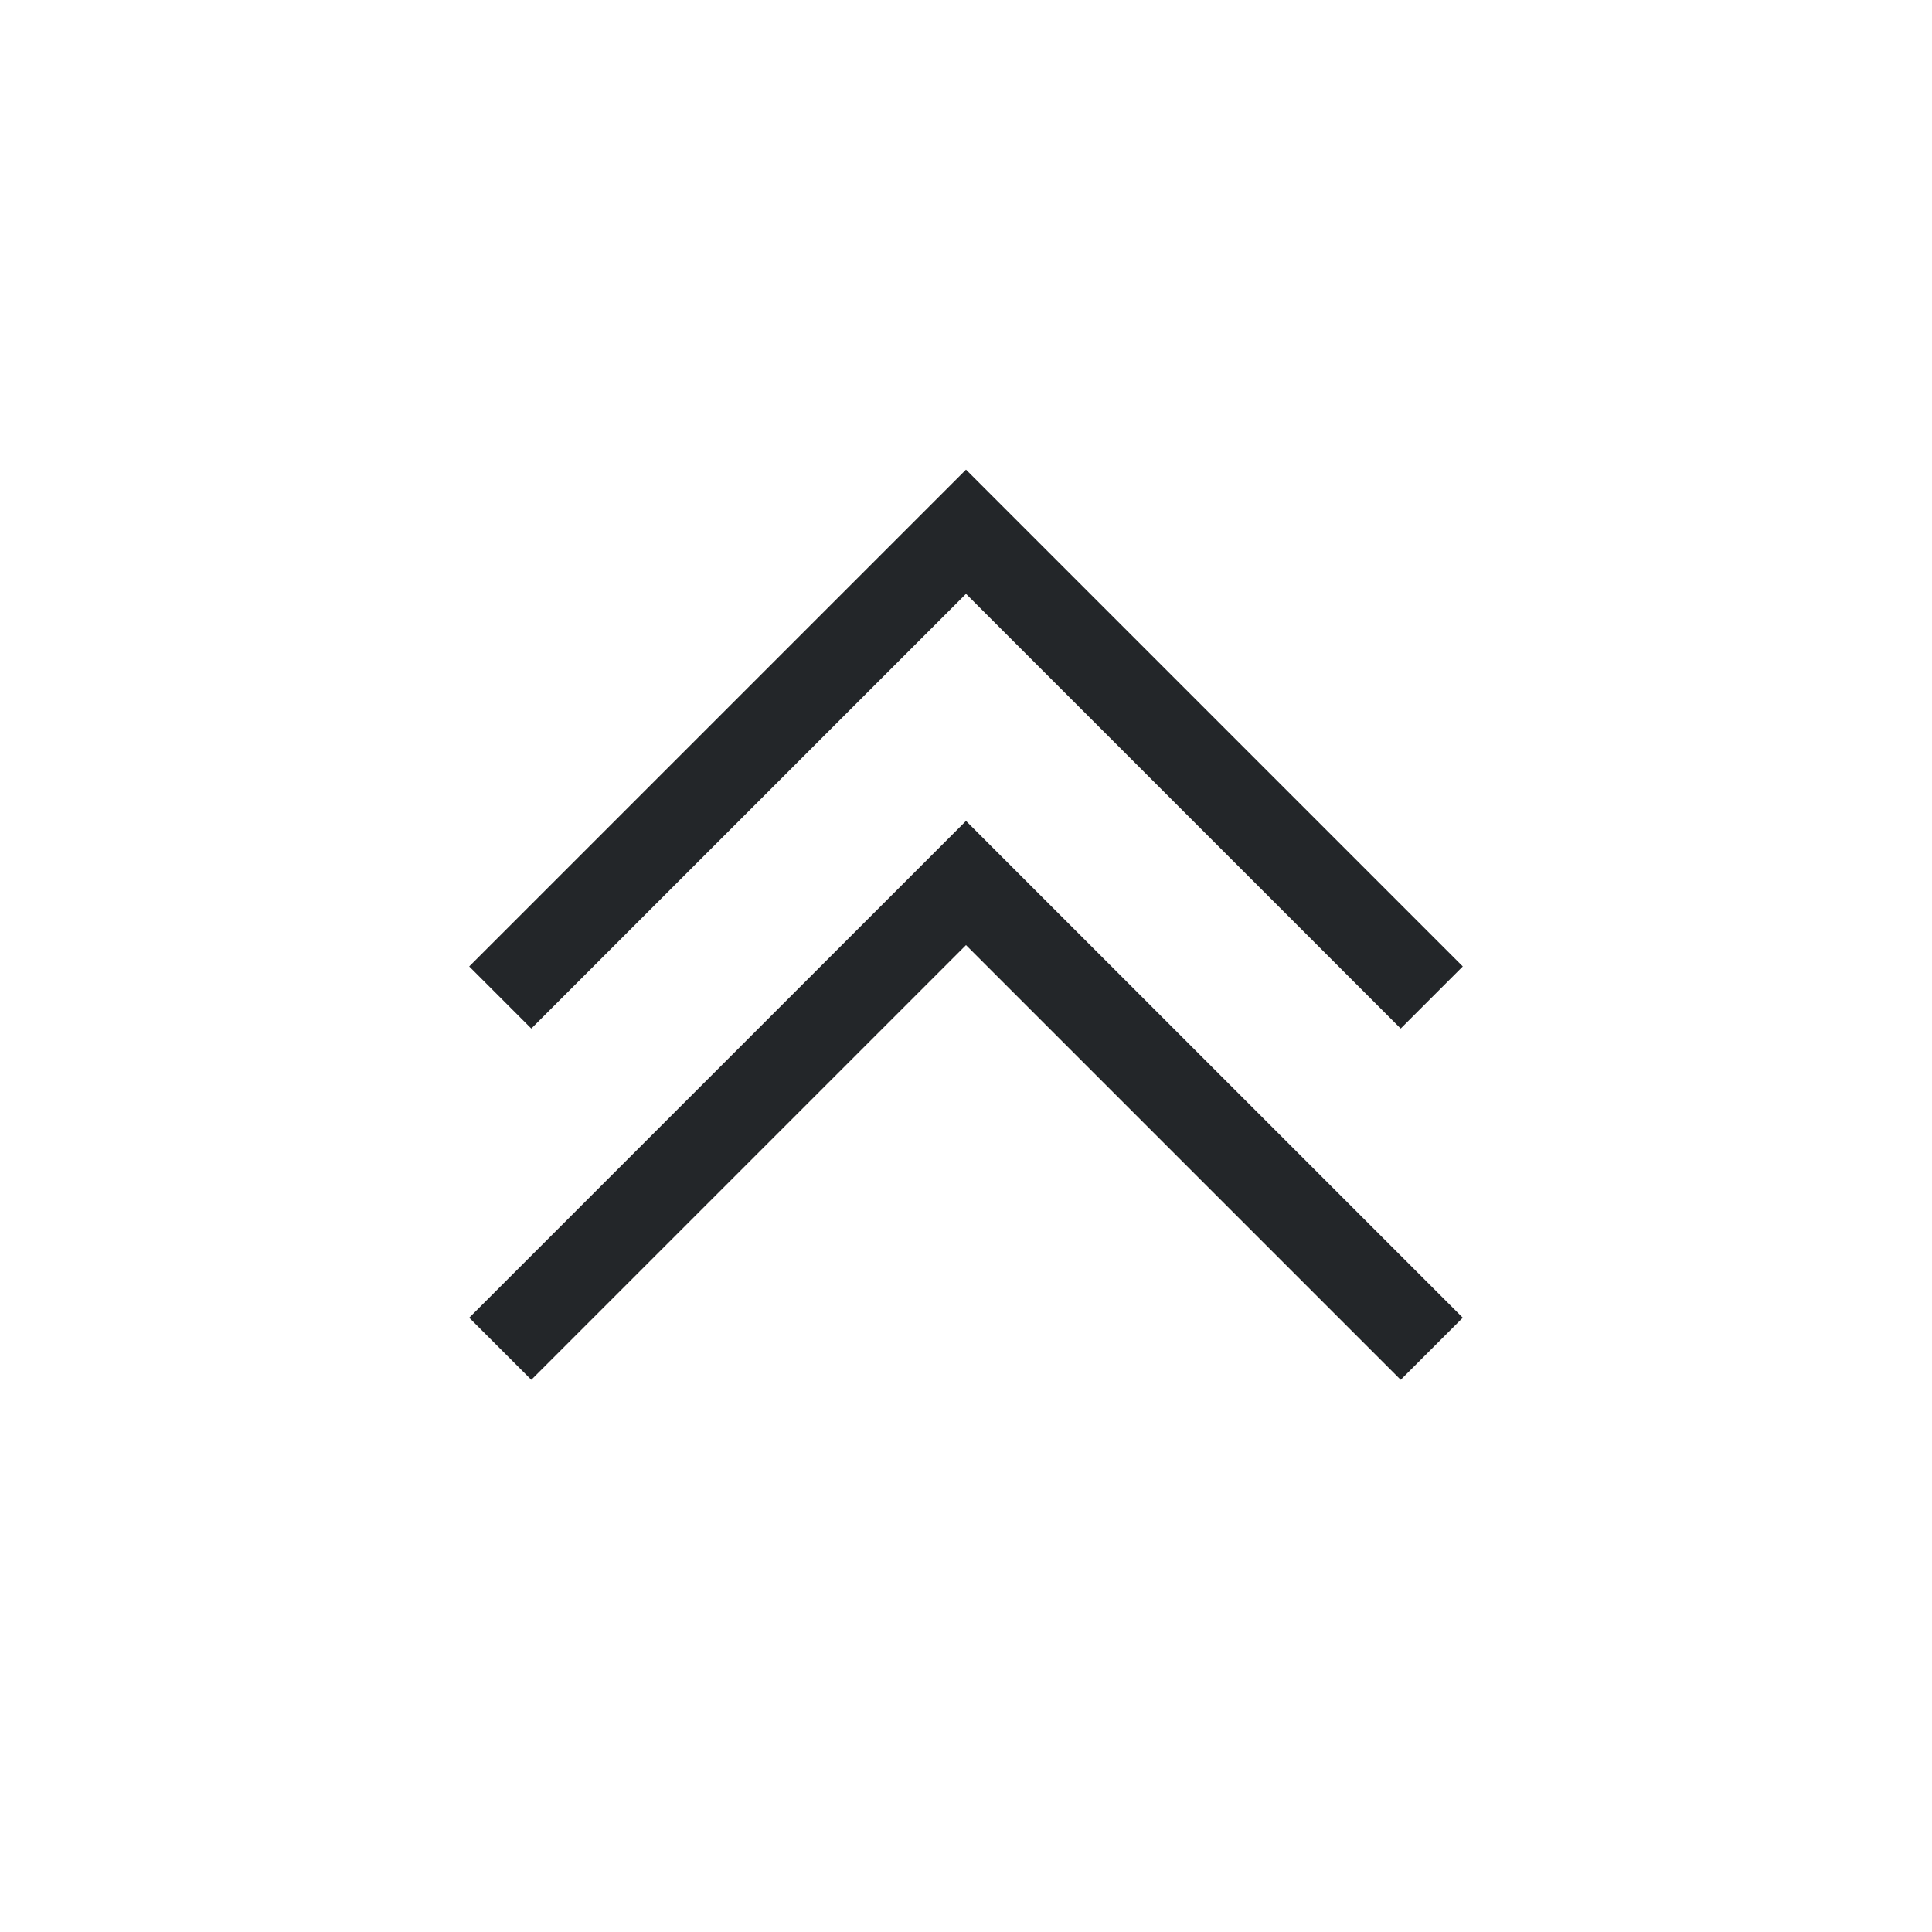
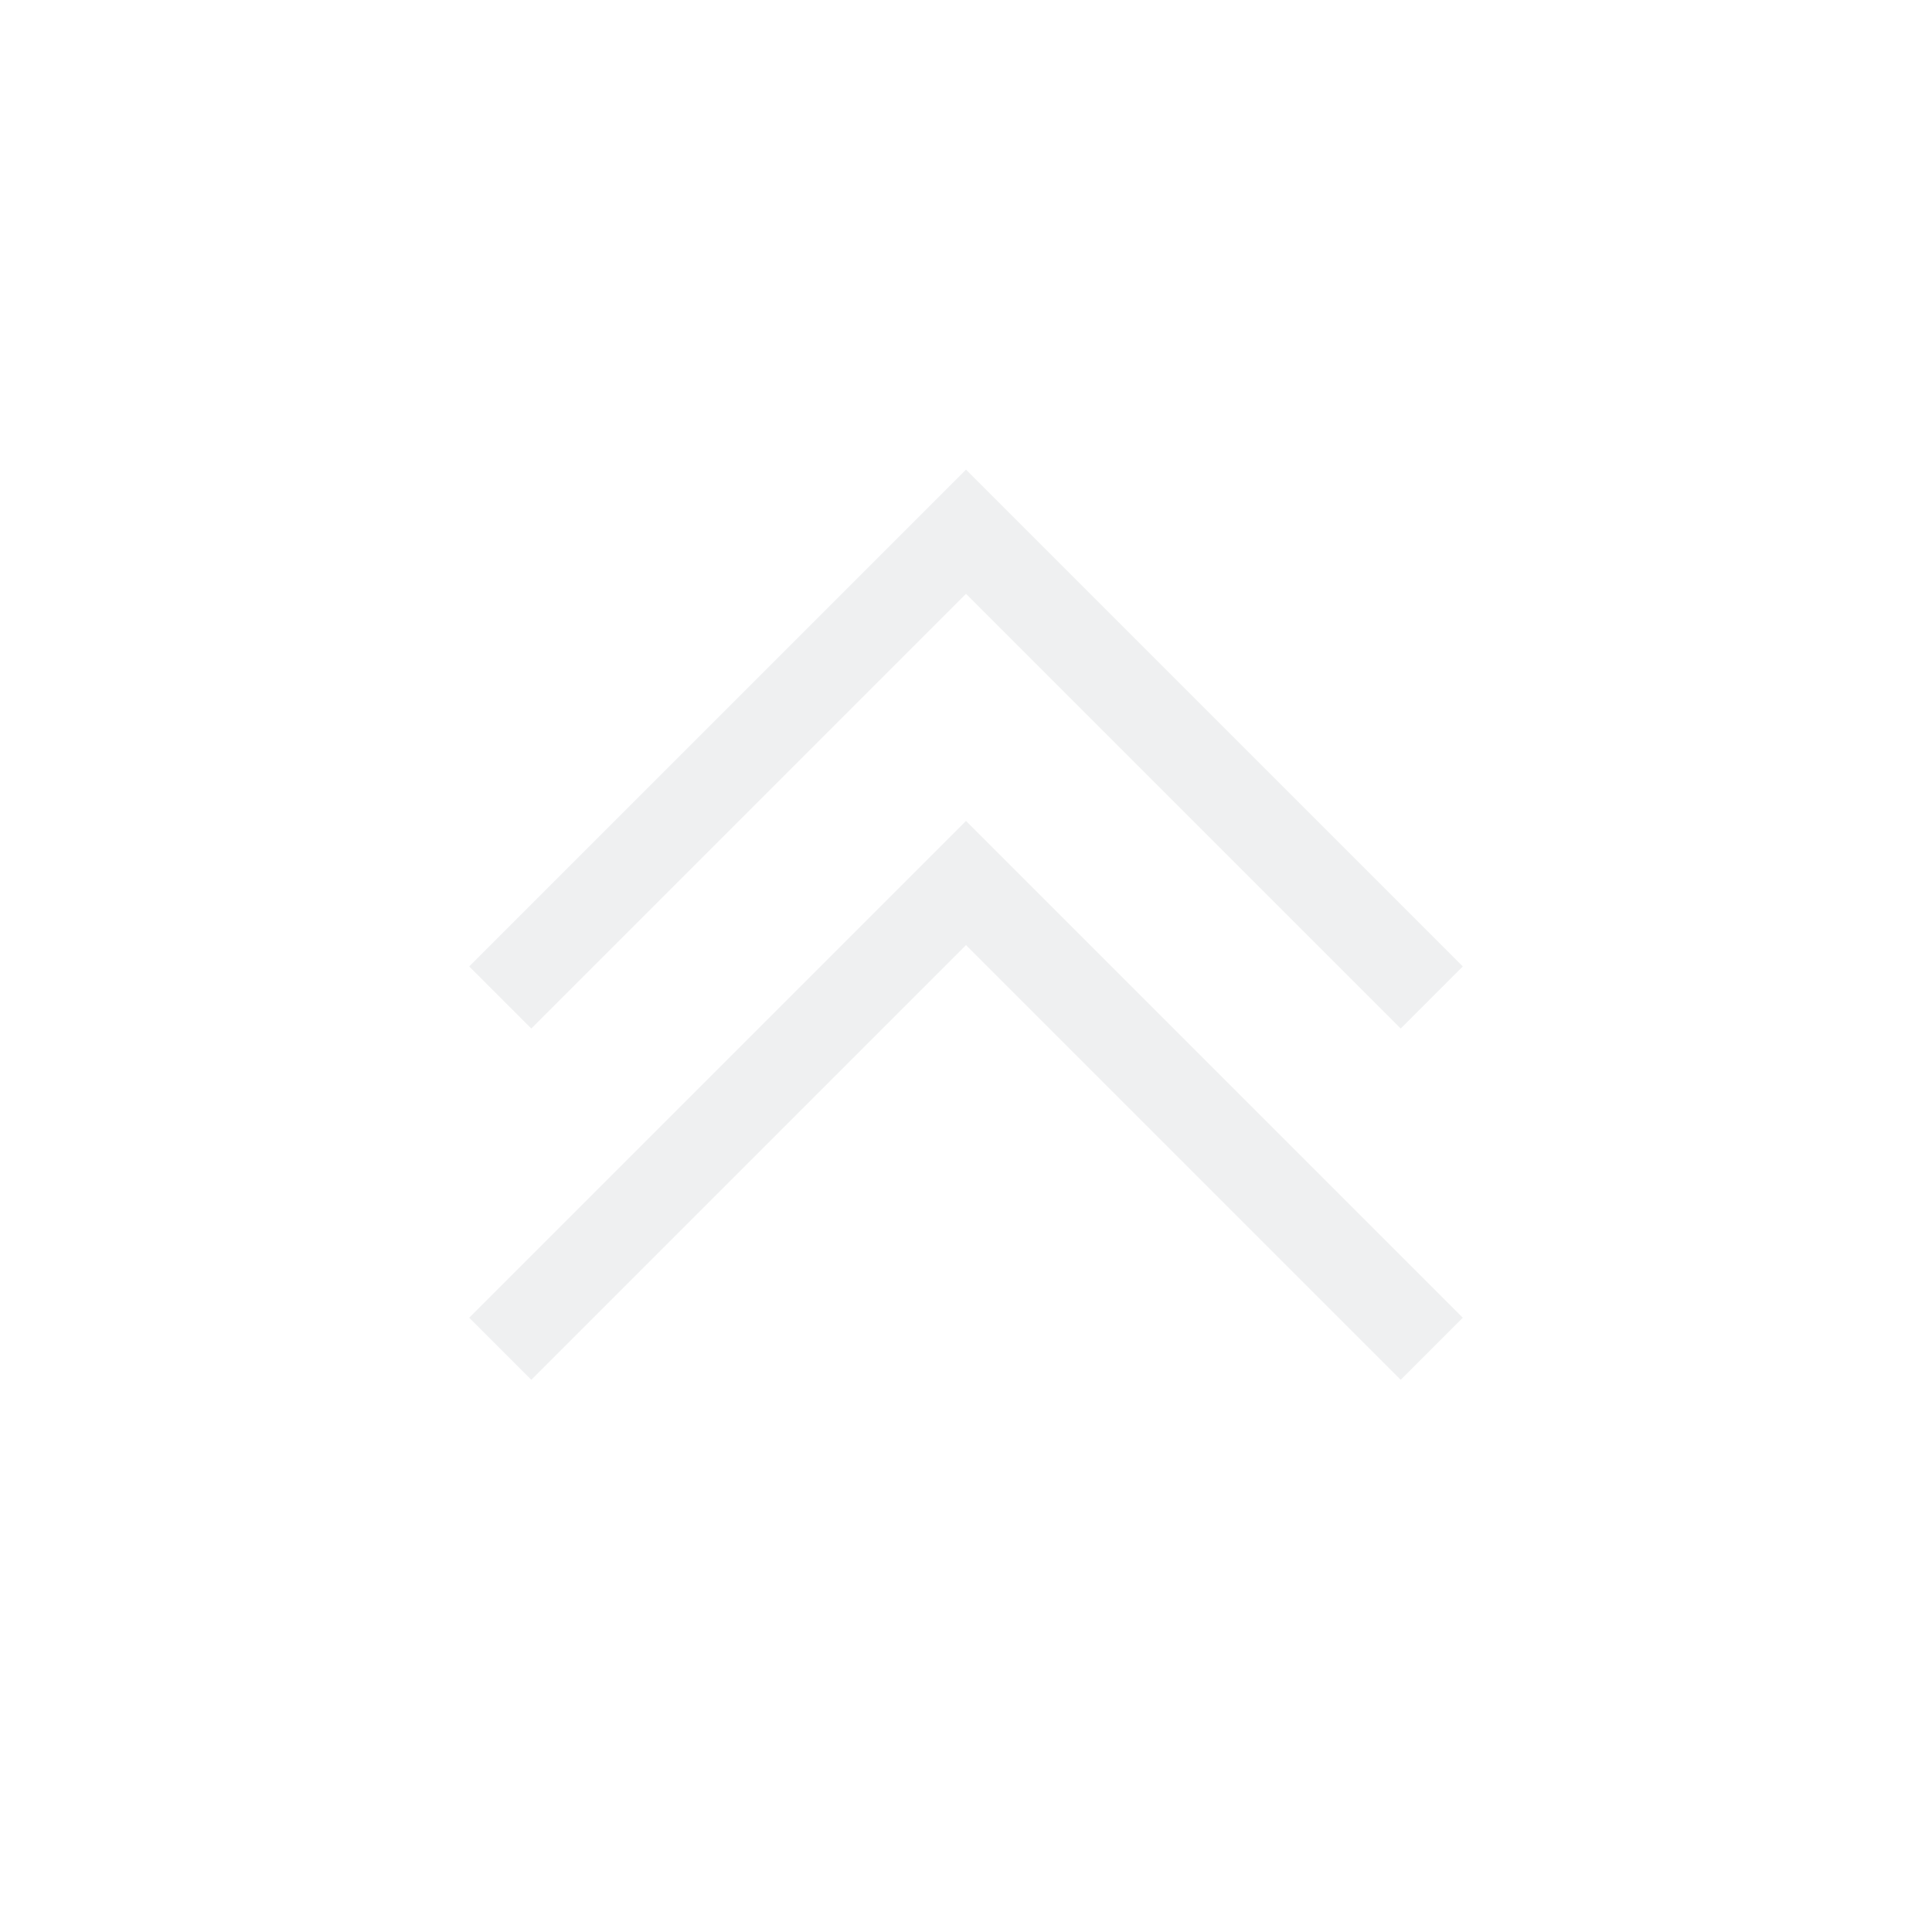
<svg xmlns="http://www.w3.org/2000/svg" id="svg4306" width="22" height="22" version="1.1" style="enable-background:new">
  <defs id="defs22" />
-   <style type="text/css" id="current-color-scheme">
-         .ColorScheme-Text {
-             color:#232629;
-         }
-         .ColorScheme-ButtonFocus{
-             color:#3daee9;
-         }
-             .ColorScheme-NegativeText {
-             color:#da4453;
-         }
-     </style>
  <g id="active-center" style="enable-background:new" transform="rotate(180,11,11)">
    <rect id="rect4266" width="22" height="22" x="0" y="0" style="opacity:0.001;fill:#000000;fill-opacity:1;fill-rule:nonzero;stroke:none;stroke-width:2;stroke-linecap:round;stroke-linejoin:round;stroke-miterlimit:4;stroke-dasharray:none;stroke-opacity:1" />
    <circle r="9" cy="11" cx="11" id="path867-5-6-5" style="opacity:0.003;fill:#000000;fill-opacity:1;stroke-width:1.001;enable-background:new" />
-     <path id="rect909-7-3-7-3-5-2-0" style="opacity:1;fill:currentColor" d="M 16.657,6.995 15.95,6.288 11,11.238 6.05,6.288 5.343,6.995 11,12.652 Z" class="ColorScheme-Text" />
-     <path class="ColorScheme-Text" d="M 16.657,10.995 15.95,10.288 11,15.238 6.05,10.288 5.343,10.995 11,16.652 Z" style="opacity:1;fill:currentColor" id="path872" />
+     <path id="rect909-7-3-7-3-5-2-0" style="fill:#eff0f1" d="M 16.657,6.995 15.95,6.288 11,11.238 6.05,6.288 5.343,6.995 11,12.652 Z" />
+     <path d="M 16.657,10.995 15.95,10.288 11,15.238 6.05,10.288 5.343,10.995 11,16.652 Z" style="fill:#eff0f1" id="path872" />
  </g>
  <g transform="rotate(180,44,11)" style="enable-background:new" id="inactive-center">
    <rect style="opacity:0.001;fill:#000000;fill-opacity:1;fill-rule:nonzero;stroke:none;stroke-width:2;stroke-linecap:round;stroke-linejoin:round;stroke-miterlimit:4;stroke-dasharray:none;stroke-opacity:1" y="0" x="0" height="22" width="22" id="rect4266-62" />
    <circle style="opacity:0.003;fill:#000000;fill-opacity:1;stroke-width:1.001;enable-background:new" id="path867-5-6-5-9" cx="11" cy="11" r="9" />
-     <path class="ColorScheme-Text" d="M 16.657,6.995 15.95,6.288 11,11.238 6.05,6.288 5.343,6.995 11,12.652 Z" style="opacity:1;fill:currentColor" id="rect909-7-3-7-3-5-2-0-1" />
-     <path id="path872-2" style="opacity:1;fill:currentColor" d="M 16.657,10.995 15.95,10.288 11,15.238 6.05,10.288 5.343,10.995 11,16.652 Z" class="ColorScheme-Text" />
+     <path d="M 16.657,6.995 15.95,6.288 11,11.238 6.05,6.288 5.343,6.995 11,12.652 Z" style="fill:#7f8c8d" id="rect909-7-3-7-3-5-2-0-1" />
+     <path id="path872-2" style="fill:#7f8c8d" d="M 16.657,10.995 15.95,10.288 11,15.238 6.05,10.288 5.343,10.995 11,16.652 Z" />
  </g>
  <g id="deactivated-center" style="enable-background:new" transform="rotate(180,55,11)">
    <rect id="rect4266-62-8" width="22" height="22" x="0" y="0" style="opacity:0.001;fill:#000000;fill-opacity:1;fill-rule:nonzero;stroke:none;stroke-width:2;stroke-linecap:round;stroke-linejoin:round;stroke-miterlimit:4;stroke-dasharray:none;stroke-opacity:1" />
    <circle r="9" cy="11" cx="11" id="path867-5-6-5-9-7" style="opacity:0.003;fill:#000000;fill-opacity:1;stroke-width:1.001;enable-background:new" />
-     <path id="rect909-7-3-7-3-5-2-0-1-9" style="opacity:0.3;fill:currentColor" d="M 16.657,6.995 15.95,6.288 11,11.238 6.05,6.288 5.343,6.995 11,12.652 Z" class="ColorScheme-Text" />
-     <path class="ColorScheme-Text" d="M 16.657,10.995 15.95,10.288 11,15.238 6.05,10.288 5.343,10.995 11,16.652 Z" style="opacity:0.3;fill:currentColor" id="path872-2-2" />
+     <path id="rect909-7-3-7-3-5-2-0-1-9" style="fill:#bdc3c7" d="M 16.657,6.995 15.95,6.288 11,11.238 6.05,6.288 5.343,6.995 11,12.652 Z" />
+     <path d="M 16.657,10.995 15.95,10.288 11,15.238 6.05,10.288 5.343,10.995 11,16.652 Z" style="fill:#bdc3c7" id="path872-2-2" />
  </g>
  <g id="pressed-center" style="enable-background:new" transform="rotate(180,33,11)">
    <rect id="rect4266-6-2" width="22" height="22" x="0" y="0" style="opacity:0.001;fill:#000000;fill-opacity:1;fill-rule:nonzero;stroke:none;stroke-width:2;stroke-linecap:round;stroke-linejoin:round;stroke-miterlimit:4;stroke-dasharray:none;stroke-opacity:1" />
-     <path class="ColorScheme-Text" transform="rotate(-180,33,11)" d="M 55 2 A 9 9 0 0 0 46 11 A 9 9 0 0 0 55 20 A 9 9 0 0 0 64 11 A 9 9 0 0 0 55 2 z M 55 5.348 L 60.656 11.004 L 59.949 11.713 L 55 6.762 L 50.051 11.713 L 49.344 11.004 L 55 5.348 z M 55 9.348 L 60.656 15.004 L 59.949 15.713 L 55 10.762 L 50.051 15.713 L 49.344 15.004 L 55 9.348 z " style="opacity:1;fill:currentColor" id="path867-5-6-5-7-3" />
+     <path transform="rotate(-180,33,11)" d="M 55 2 A 9 9 0 0 0 46 11 A 9 9 0 0 0 55 20 A 9 9 0 0 0 64 11 A 9 9 0 0 0 55 2 z M 55 5.348 L 60.656 11.004 L 59.949 11.713 L 55 6.762 L 50.051 11.713 L 49.344 11.004 L 55 5.348 z M 55 9.348 L 60.656 15.004 L 59.949 15.713 L 55 10.762 L 50.051 15.713 L 49.344 15.004 L 55 9.348 z " style="fill:#eff0f1" id="path867-5-6-5-7-3" />
  </g>
  <g transform="rotate(180,22,11)" style="enable-background:new" id="hover-center">
    <rect style="opacity:0.001;fill:#000000;fill-opacity:1;fill-rule:nonzero;stroke:none;stroke-width:2;stroke-linecap:round;stroke-linejoin:round;stroke-miterlimit:4;stroke-dasharray:none;stroke-opacity:1" y="0" x="0" height="22" width="22" id="rect4266-6-2-6" />
-     <path id="path867-5-6-5-7-3-7" style="opacity:1;fill:currentColor" d="m 55,2 a 9,9 0 0 0 -9,9 9,9 0 0 0 9,9 9,9 0 0 0 9,-9 9,9 0 0 0 -9,-9 z m 0,3.348 5.656,5.656 -0.707,0.709 L 55,6.762 50.051,11.713 49.344,11.004 Z m 0,4 5.656,5.656 -0.707,0.709 L 55,10.762 50.051,15.713 49.344,15.004 Z" transform="rotate(180,33,11)" class="ColorScheme-Text" />
+     <path id="path867-5-6-5-7-3-7" style="fill:#eff0f1" d="m 55,2 a 9,9 0 0 0 -9,9 9,9 0 0 0 9,9 9,9 0 0 0 9,-9 9,9 0 0 0 -9,-9 z m 0,3.348 5.656,5.656 -0.707,0.709 L 55,6.762 50.051,11.713 49.344,11.004 Z m 0,4 5.656,5.656 -0.707,0.709 L 55,10.762 50.051,15.713 49.344,15.004 Z" transform="rotate(180,33,11)" />
  </g>
</svg>
